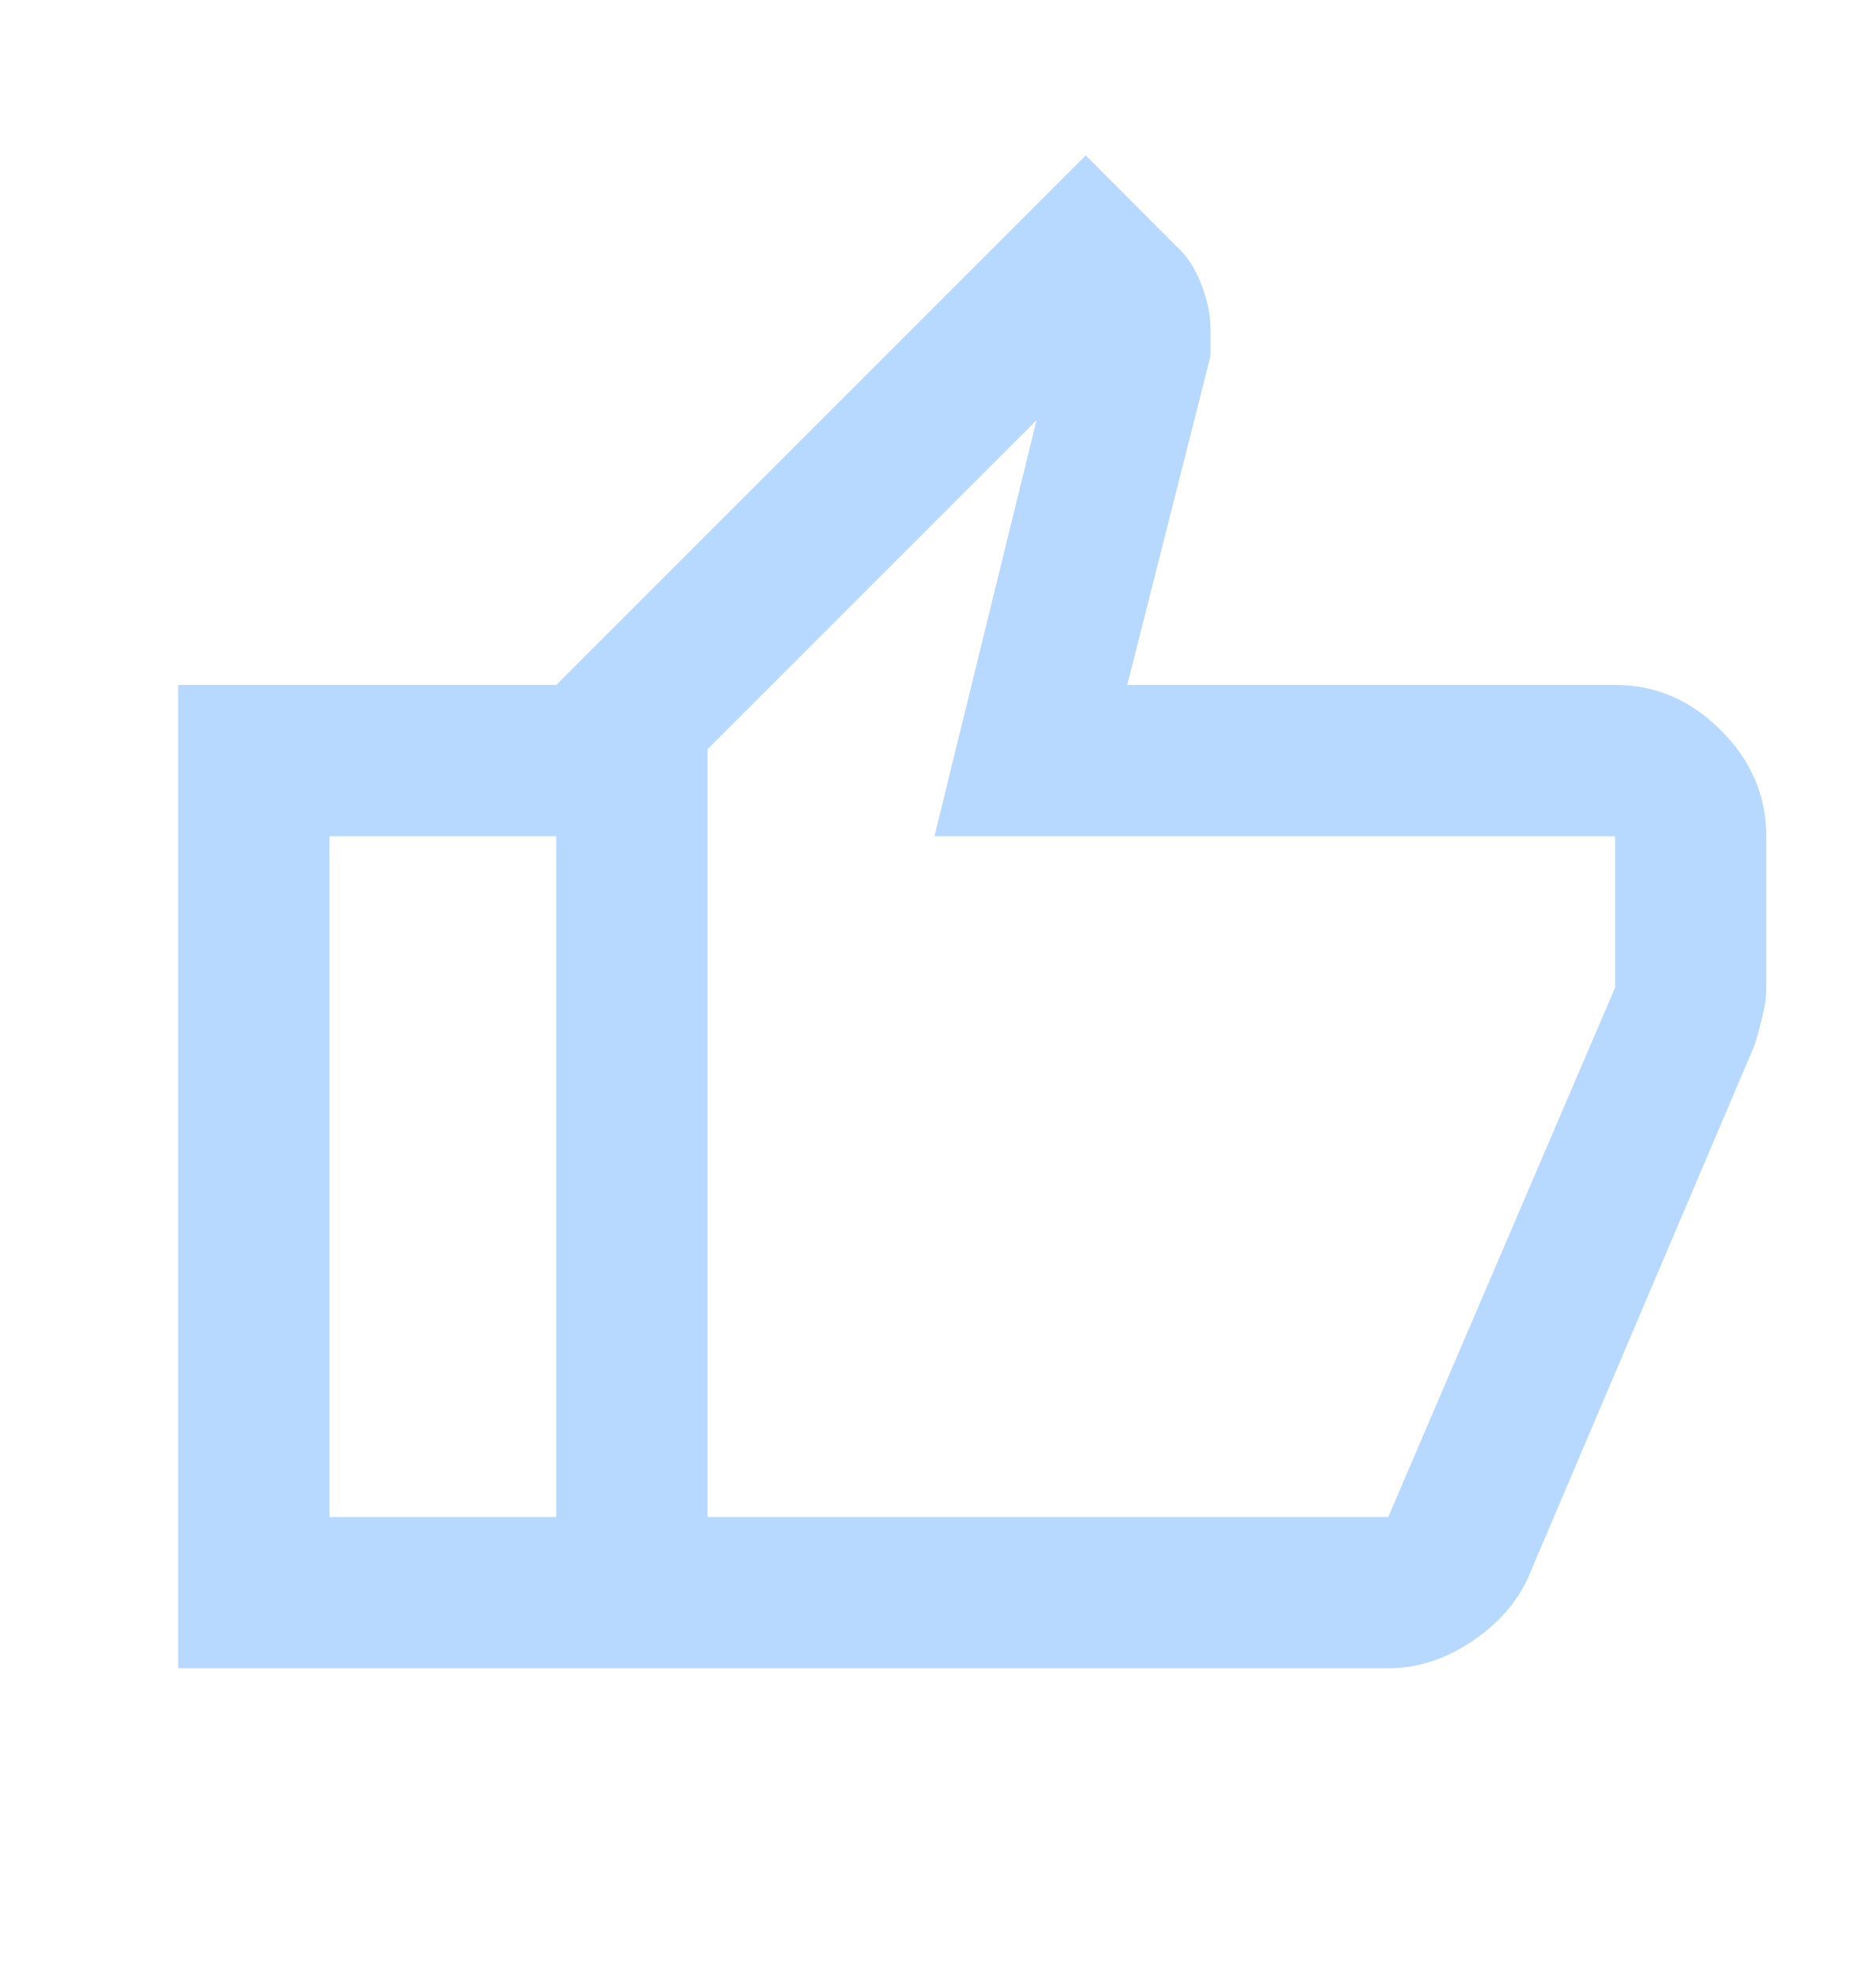
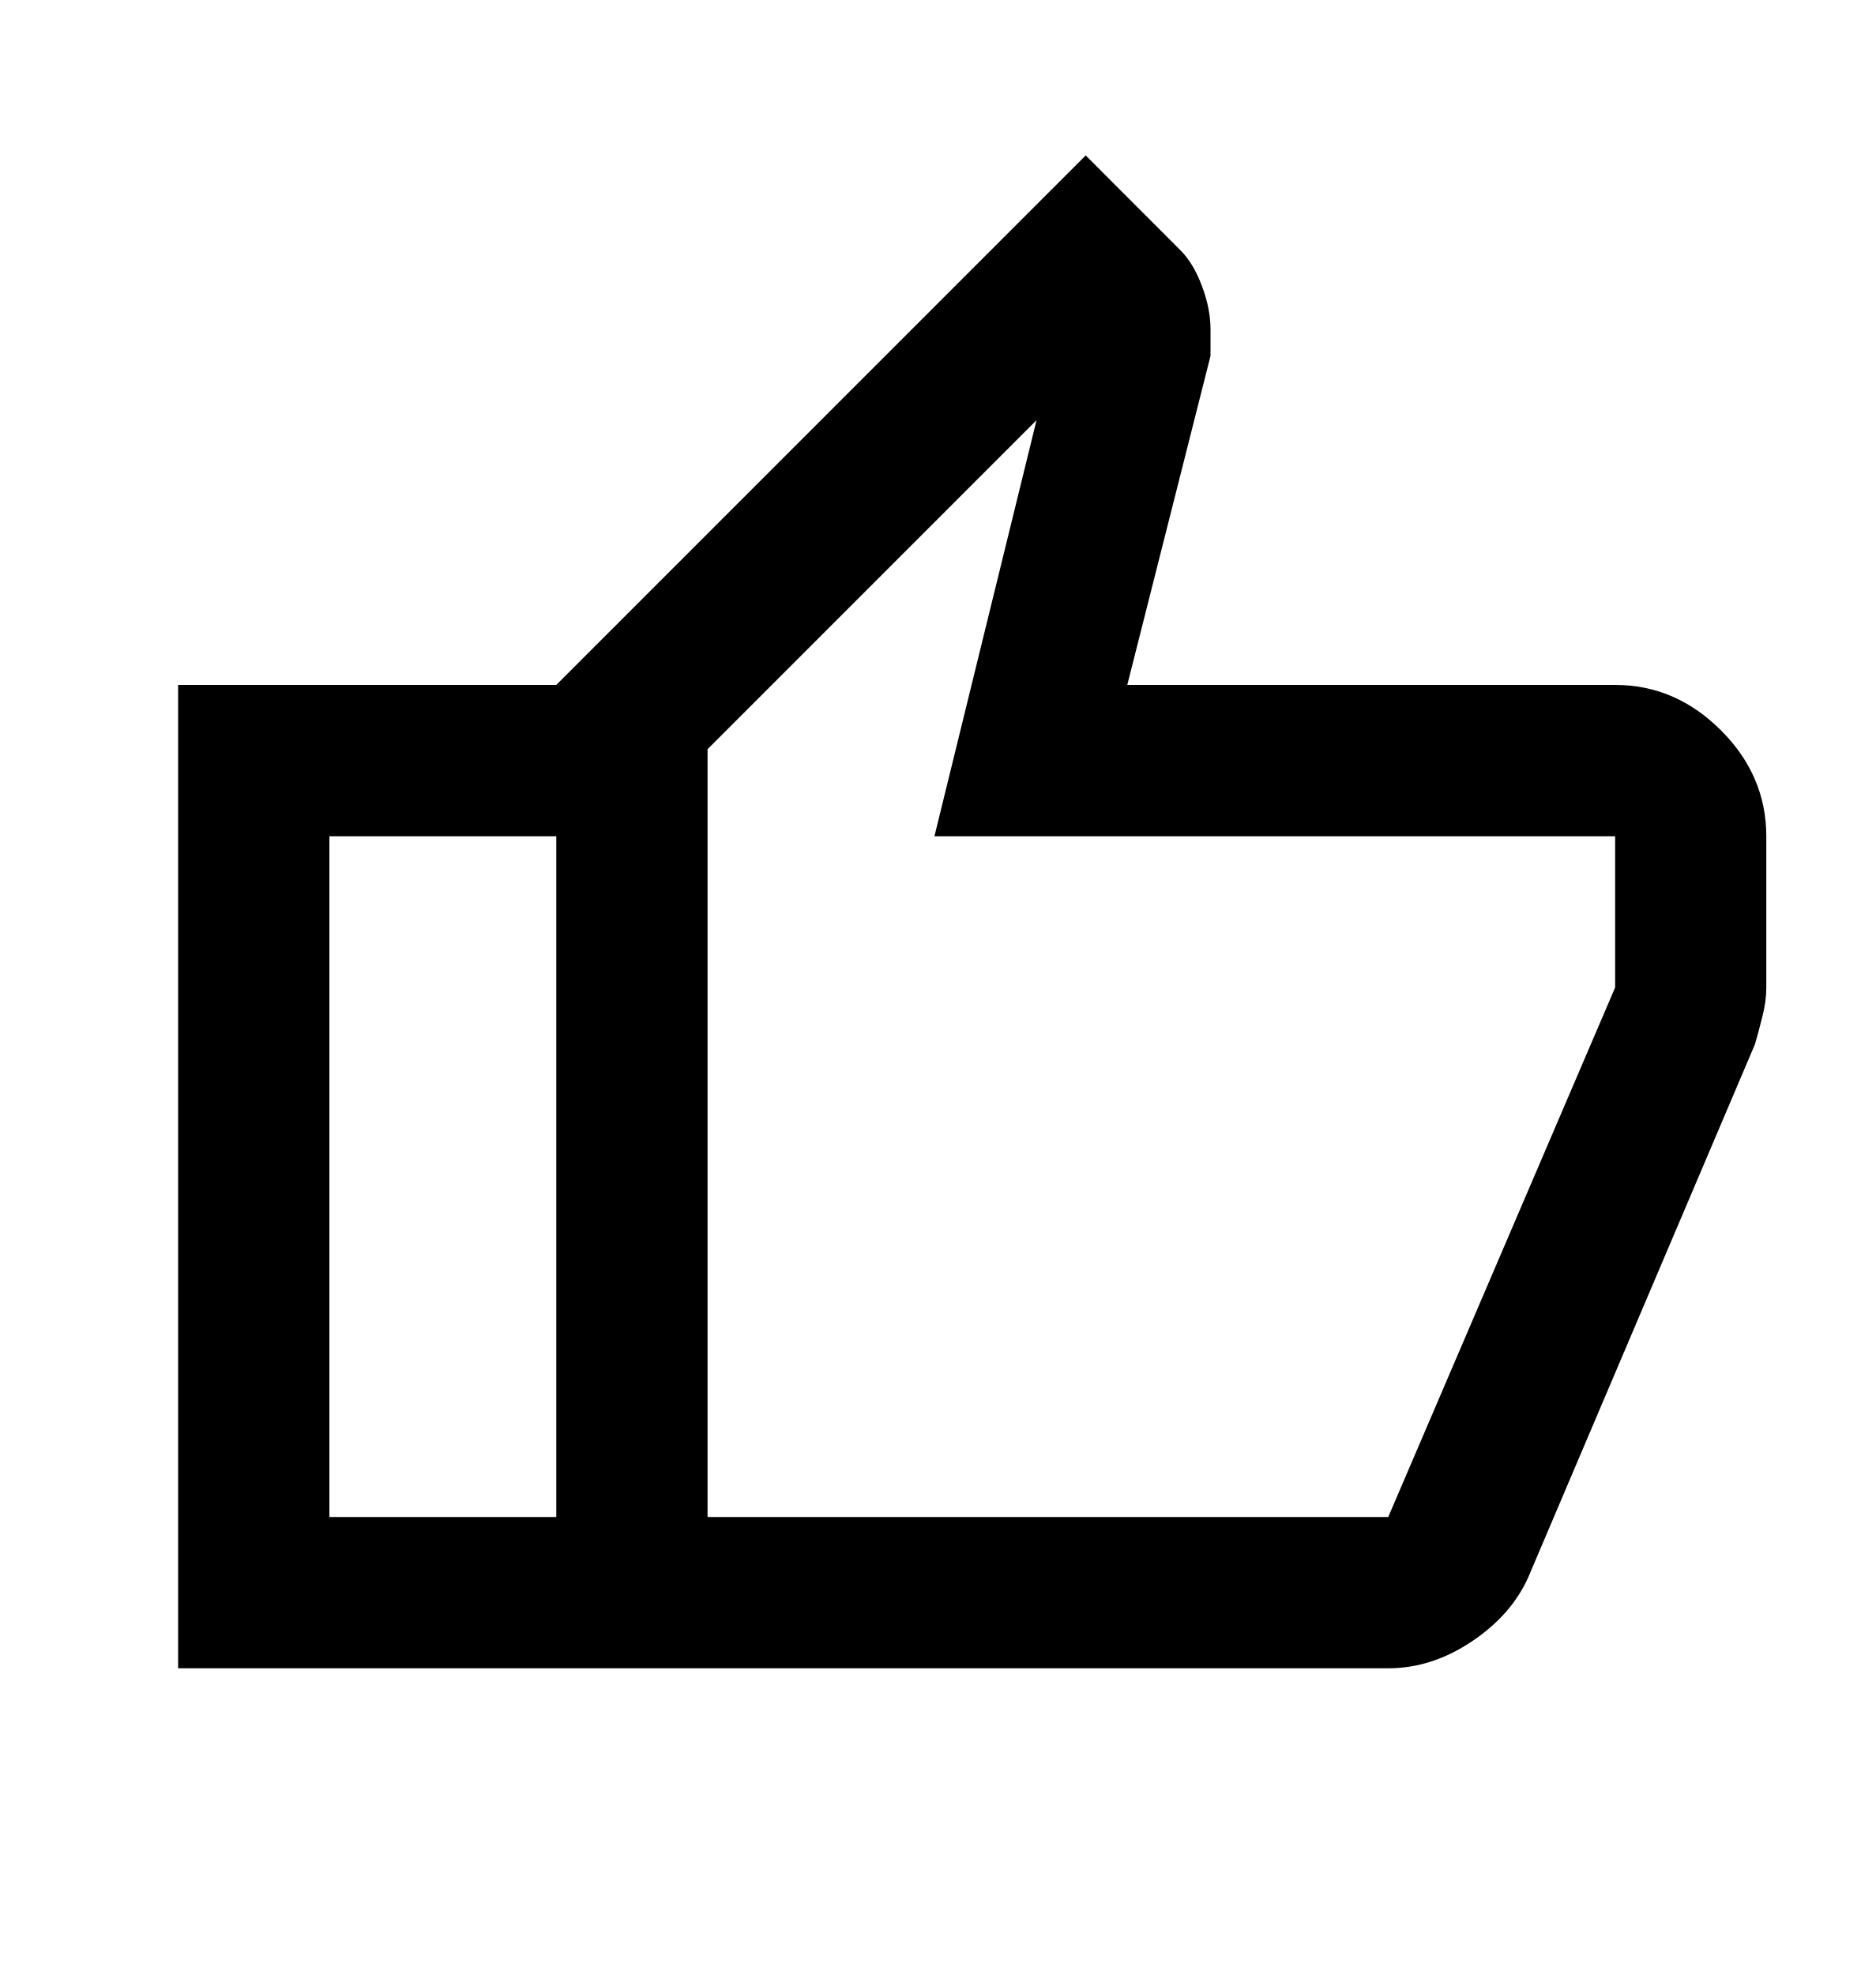
<svg xmlns="http://www.w3.org/2000/svg" width="19" height="20" viewBox="0 0 19 20" fill="none">
  <mask id="mask0_387_1245" style="mask-type:alpha" maskUnits="userSpaceOnUse" x="0" y="0" width="19" height="20">
    <rect x="0.273" y="0.809" width="18.383" height="18.383" fill="#D9D9D9" />
  </mask>
  <g mask="url(#mask0_387_1245)">
-     <path d="M14.06 16.894H5.634V6.936L10.996 1.574L11.953 2.532C12.043 2.621 12.116 2.743 12.173 2.896C12.231 3.049 12.26 3.196 12.26 3.336V3.604L11.417 6.936H16.358C16.766 6.936 17.123 7.089 17.43 7.396C17.736 7.702 17.889 8.06 17.889 8.468V10C17.889 10.089 17.877 10.185 17.851 10.287C17.826 10.389 17.8 10.485 17.774 10.575L15.477 15.975C15.362 16.23 15.17 16.447 14.902 16.625C14.634 16.804 14.353 16.894 14.06 16.894ZM7.166 15.362H14.06L16.358 10V8.468H9.464L10.498 4.255L7.166 7.587V15.362ZM5.634 6.936V8.468H3.336V15.362H5.634V16.894H1.804V6.936H5.634Z" fill="#B7D9FF" />
+     <path d="M14.06 16.894H5.634V6.936L10.996 1.574L11.953 2.532C12.043 2.621 12.116 2.743 12.173 2.896C12.231 3.049 12.26 3.196 12.26 3.336V3.604L11.417 6.936H16.358C16.766 6.936 17.123 7.089 17.43 7.396C17.736 7.702 17.889 8.06 17.889 8.468V10C17.889 10.089 17.877 10.185 17.851 10.287C17.826 10.389 17.8 10.485 17.774 10.575L15.477 15.975C15.362 16.23 15.17 16.447 14.902 16.625C14.634 16.804 14.353 16.894 14.06 16.894ZM7.166 15.362H14.06L16.358 10V8.468H9.464L10.498 4.255L7.166 7.587V15.362ZM5.634 6.936V8.468H3.336V15.362H5.634V16.894H1.804V6.936H5.634Z" fill="currentColor" />
  </g>
</svg>
